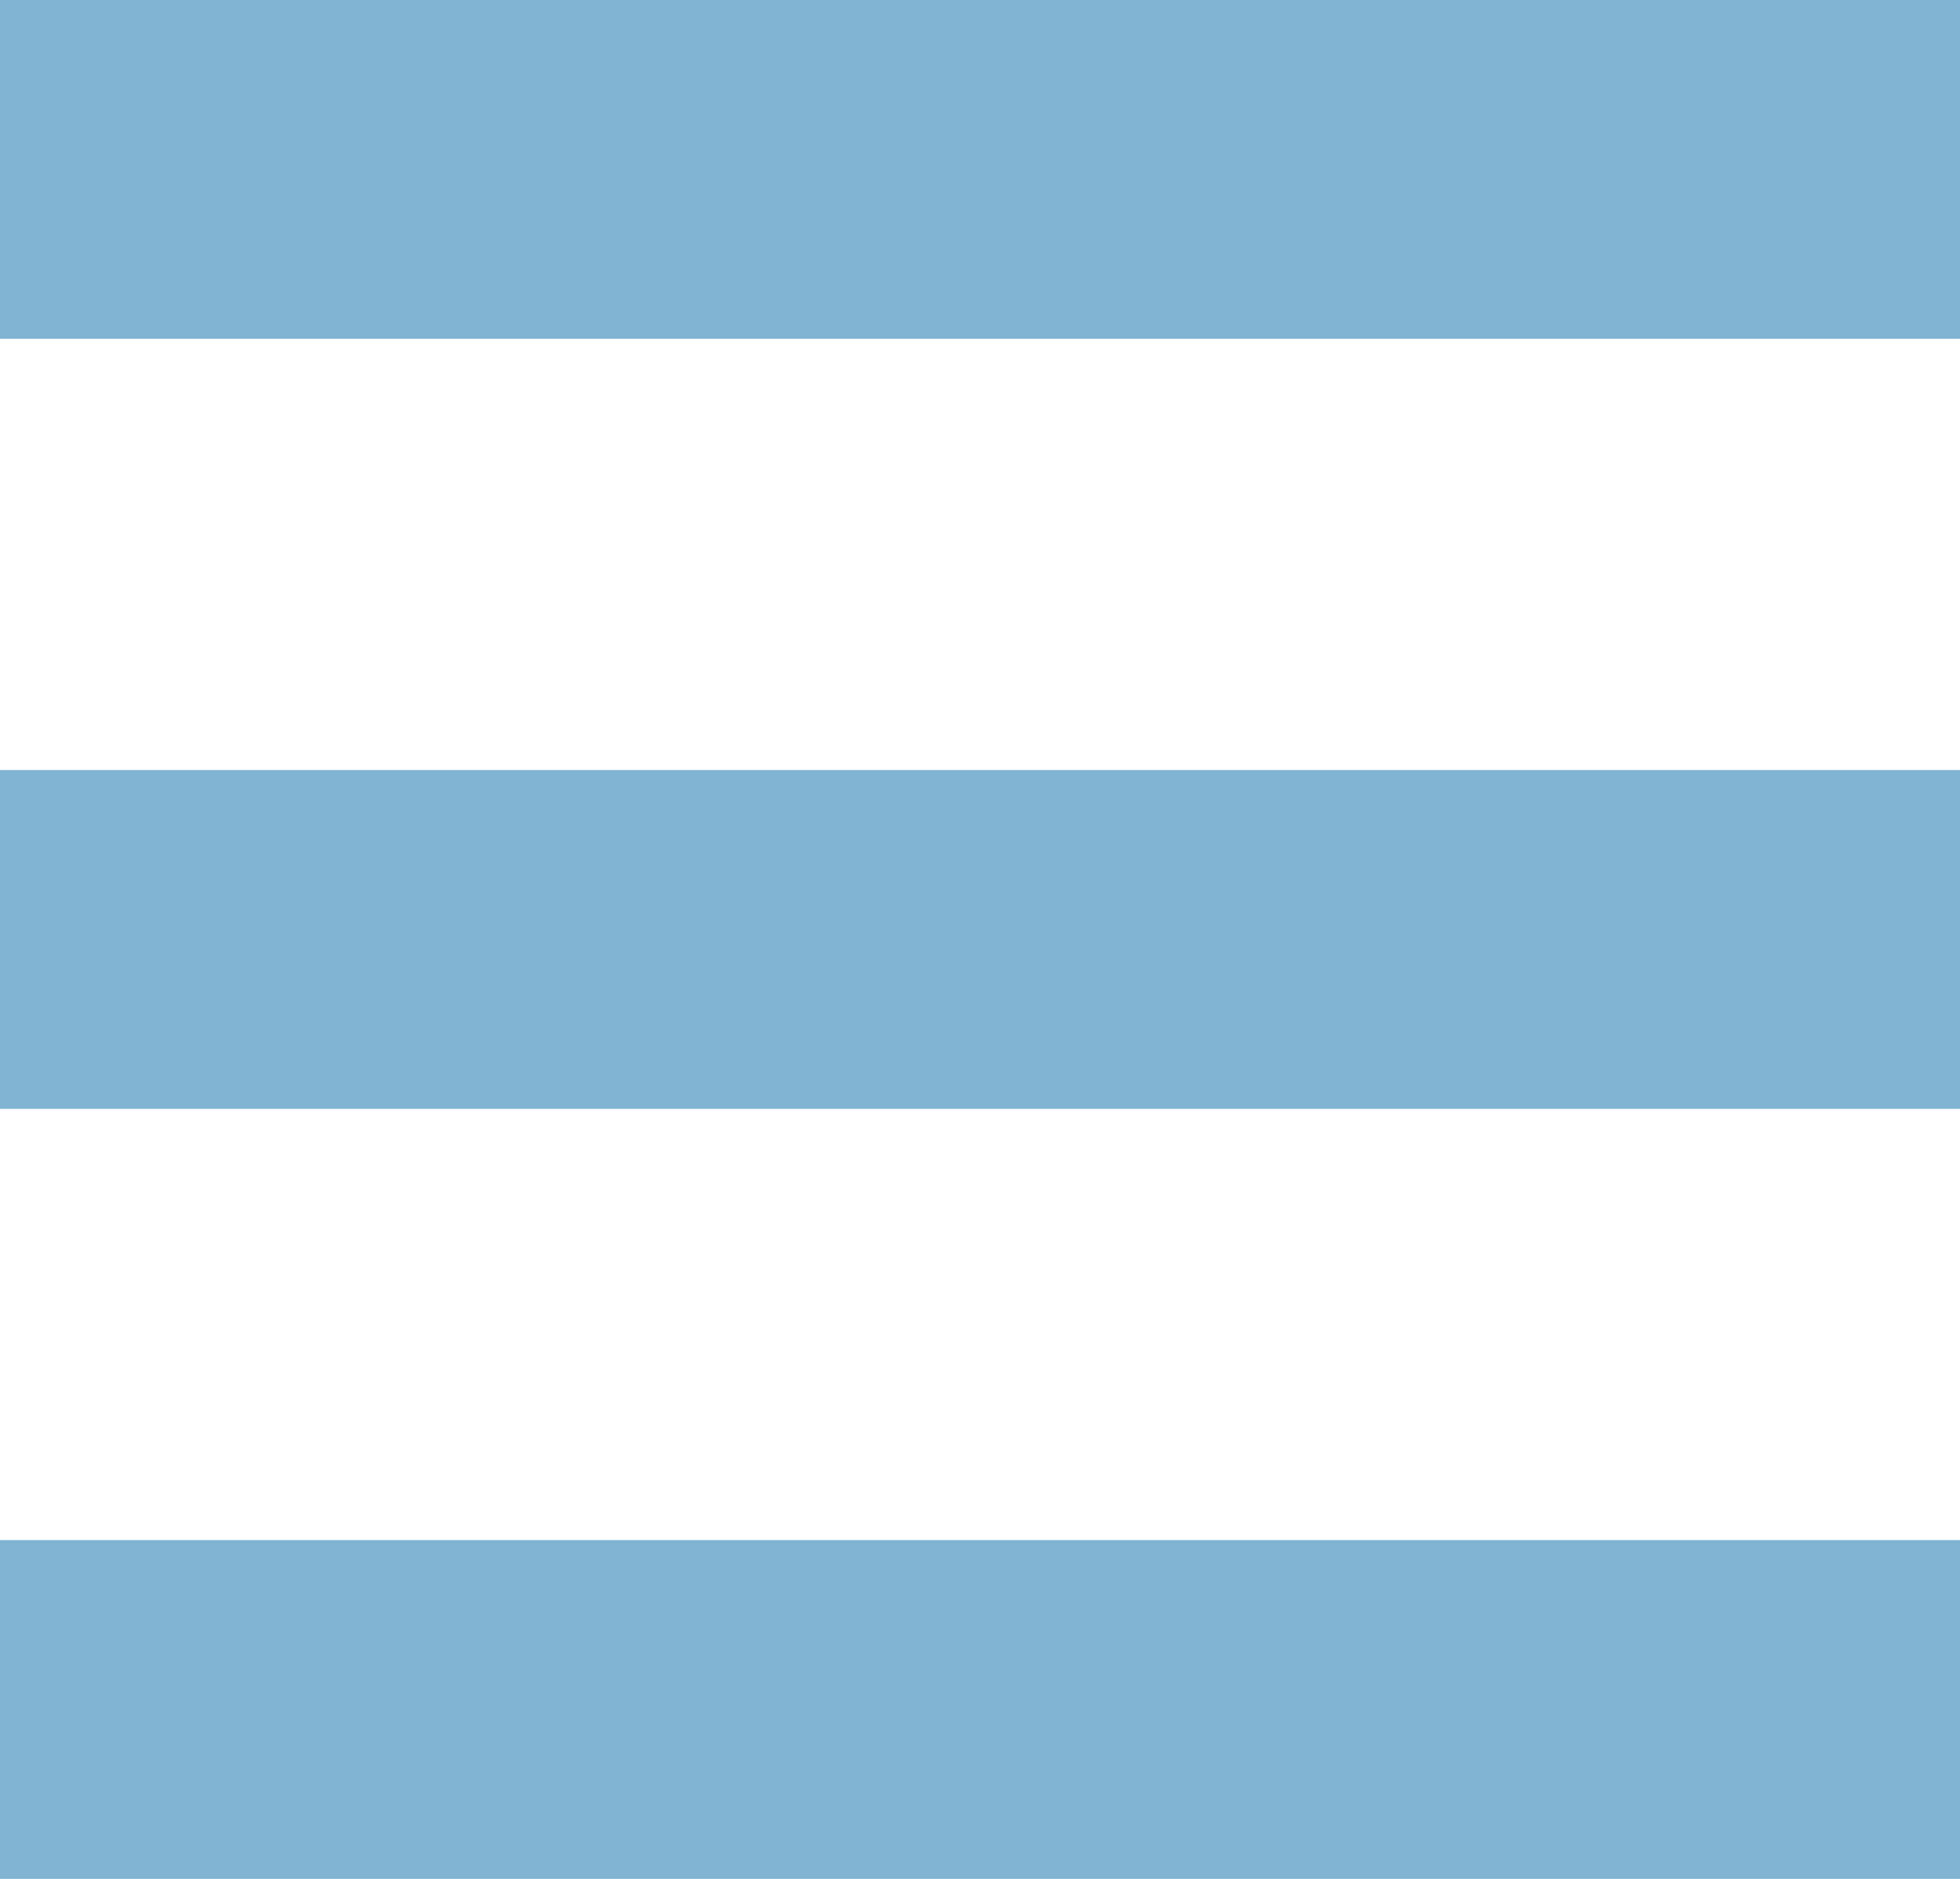
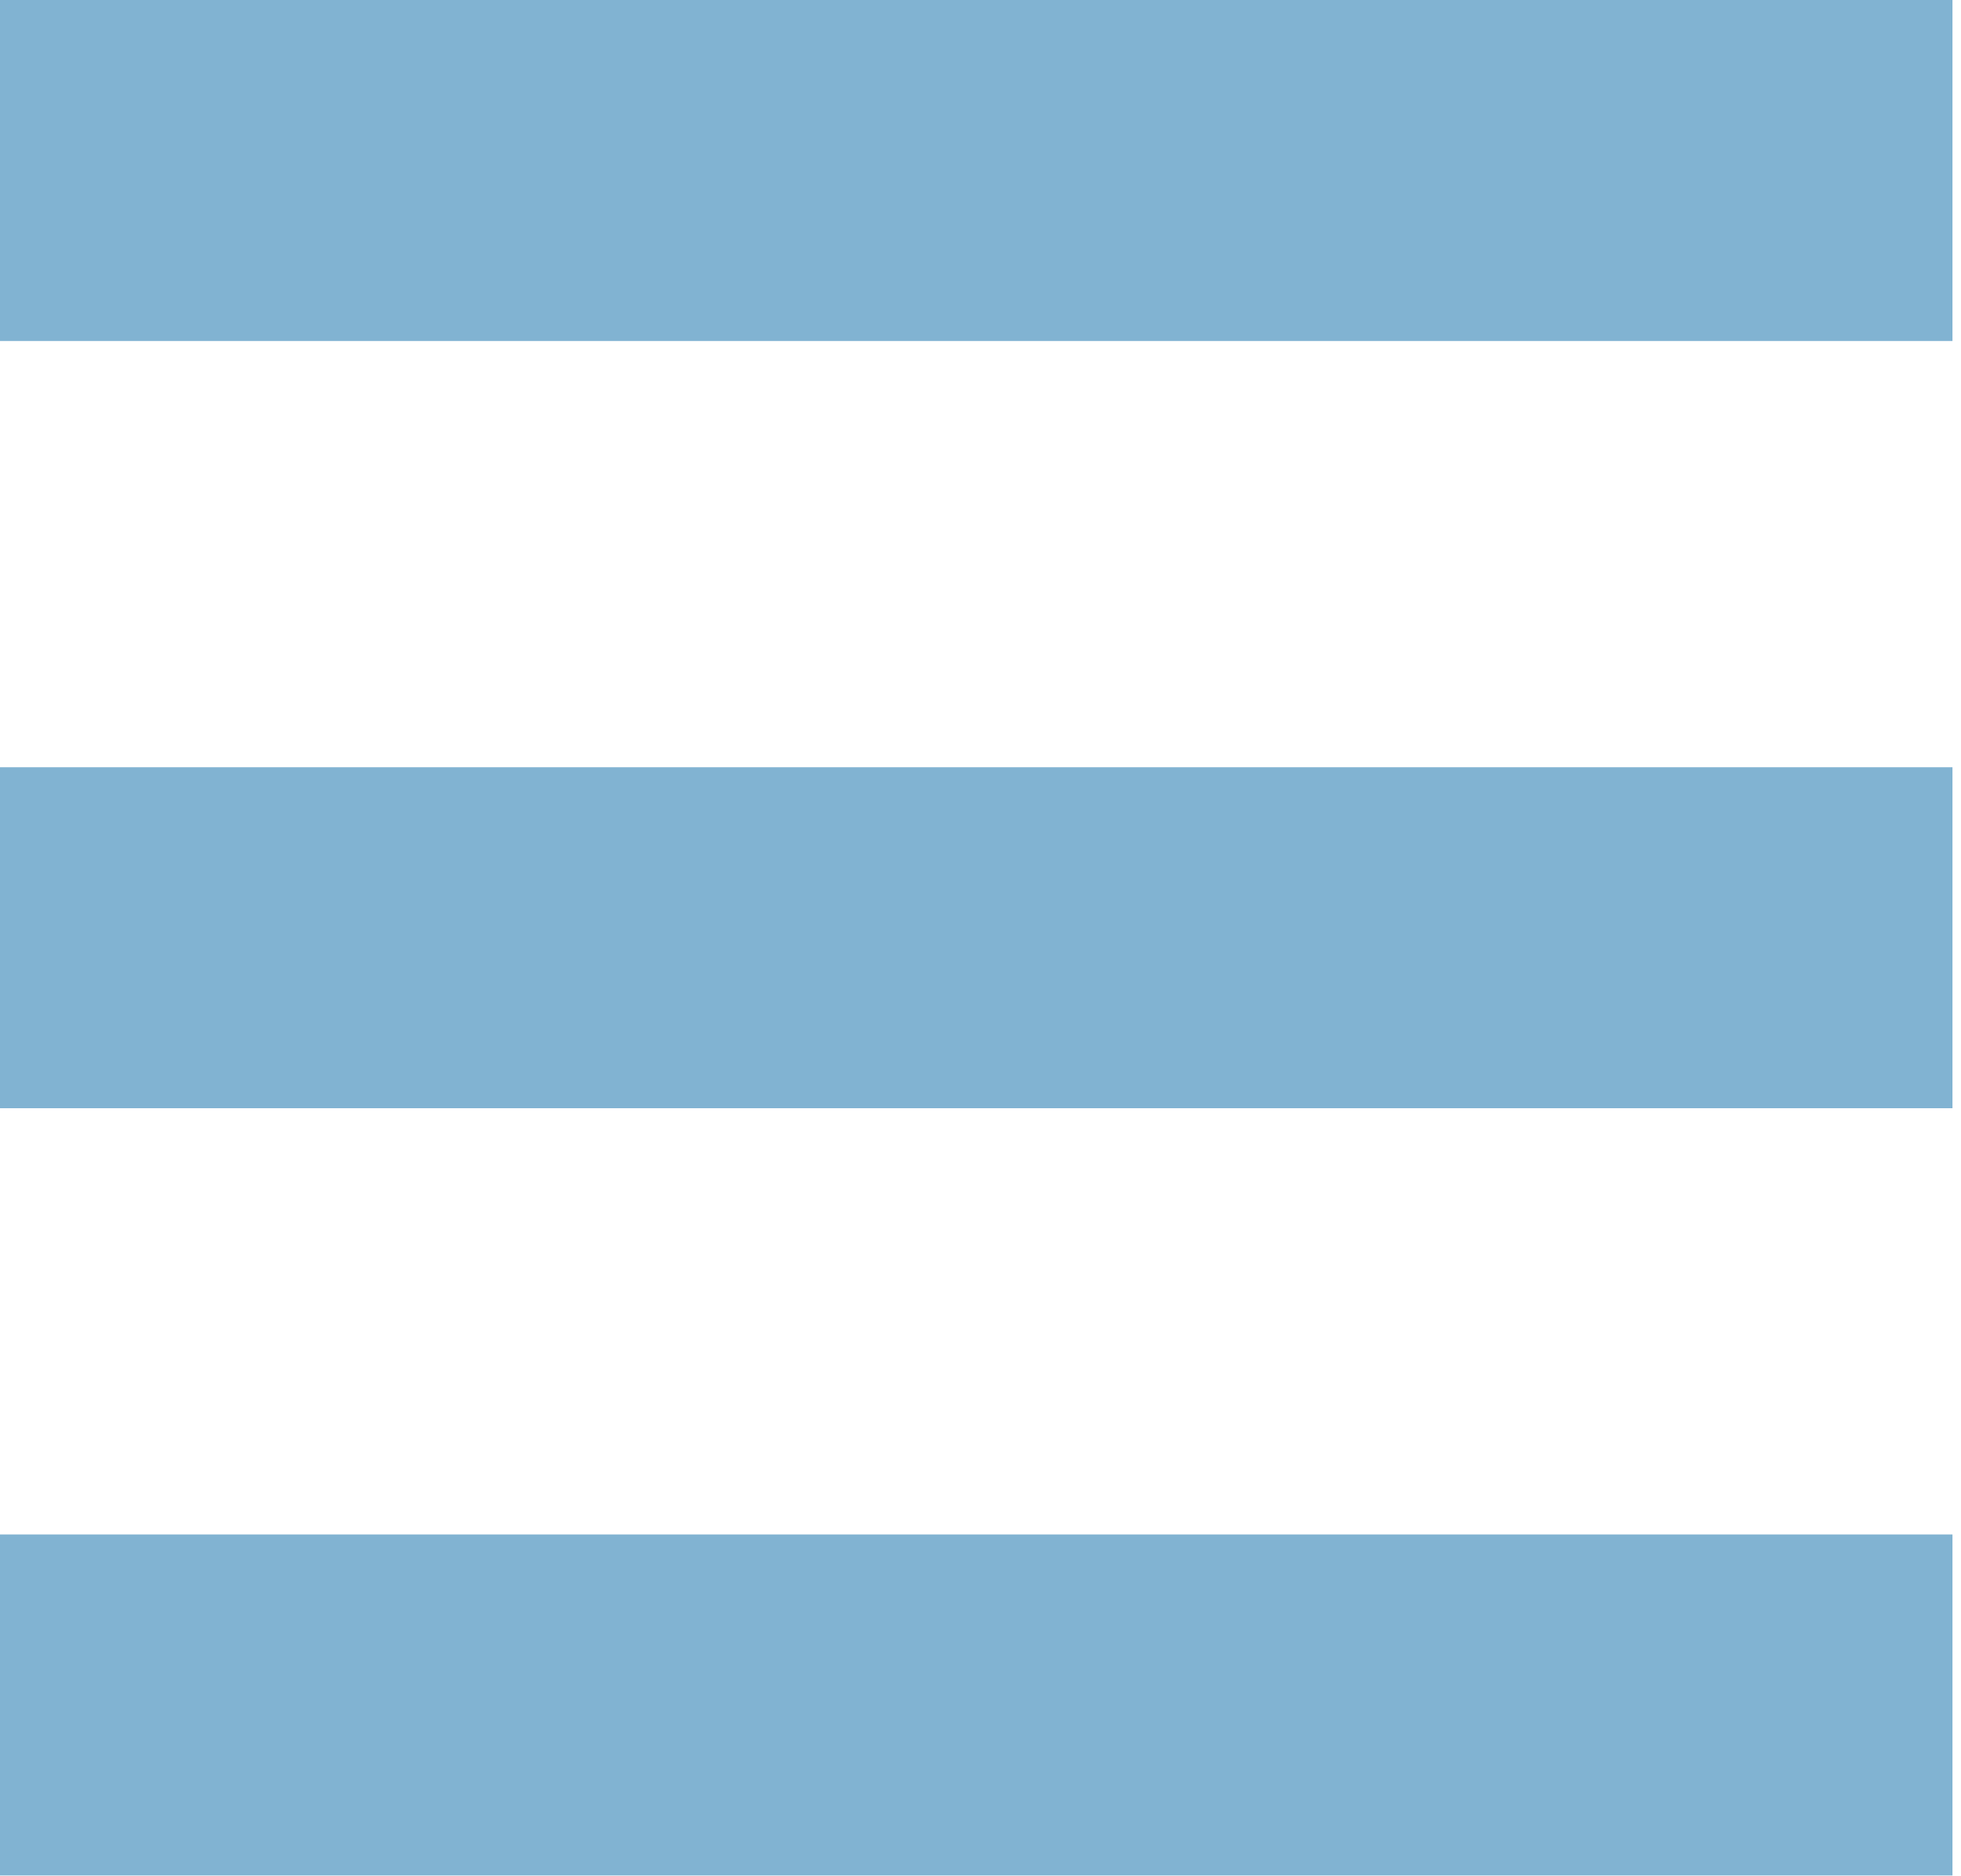
- <svg xmlns="http://www.w3.org/2000/svg" xmlns:xlink="http://www.w3.org/1999/xlink" version="1.0" id="Layer_1" x="0px" y="0px" width="22.928px" height="21.982px" viewBox="0 0 22.928 21.982" enable-background="new 0 0 22.928 21.982" xml:space="preserve">
-   <defs id="defs13">
-     <linearGradient id="linearGradient829">
-       <stop style="stop-color:#81b3d2;stop-opacity:1;" offset="0" id="stop825" />
-       <stop style="stop-color:#81b3d2;stop-opacity:0;" offset="1" id="stop827" />
-     </linearGradient>
-     <linearGradient xlink:href="#linearGradient829" id="linearGradient831" x1="0" y1="10.991" x2="22.928" y2="10.991" gradientUnits="userSpaceOnUse" />
-   </defs>
-   <g id="g8" style="fill:#81b3d2;fill-opacity:1">
-     <rect width="22.928" height="3.964" id="rect2" style="fill:#81b3d2;fill-opacity:1" />
-     <rect y="9.009" width="22.928" height="3.964" id="rect4" style="fill:#81b3d2;fill-opacity:1" />
-     <rect y="18.018" width="22.928" height="3.964" id="rect6" style="fill:#81b3d2;fill-opacity:1" />
-   </g>
+ <svg xmlns="http://www.w3.org/2000/svg" width="23" height="22" viewBox="0 0 23 22" fill="none">
+   <path fill-rule="evenodd" clip-rule="evenodd" d="M22.9 0H0V4H22.9V0ZM22.9 9H0V13H22.9V9ZM0 18H22.9V22H0V18Z" fill="#81B3D2" />
</svg>
